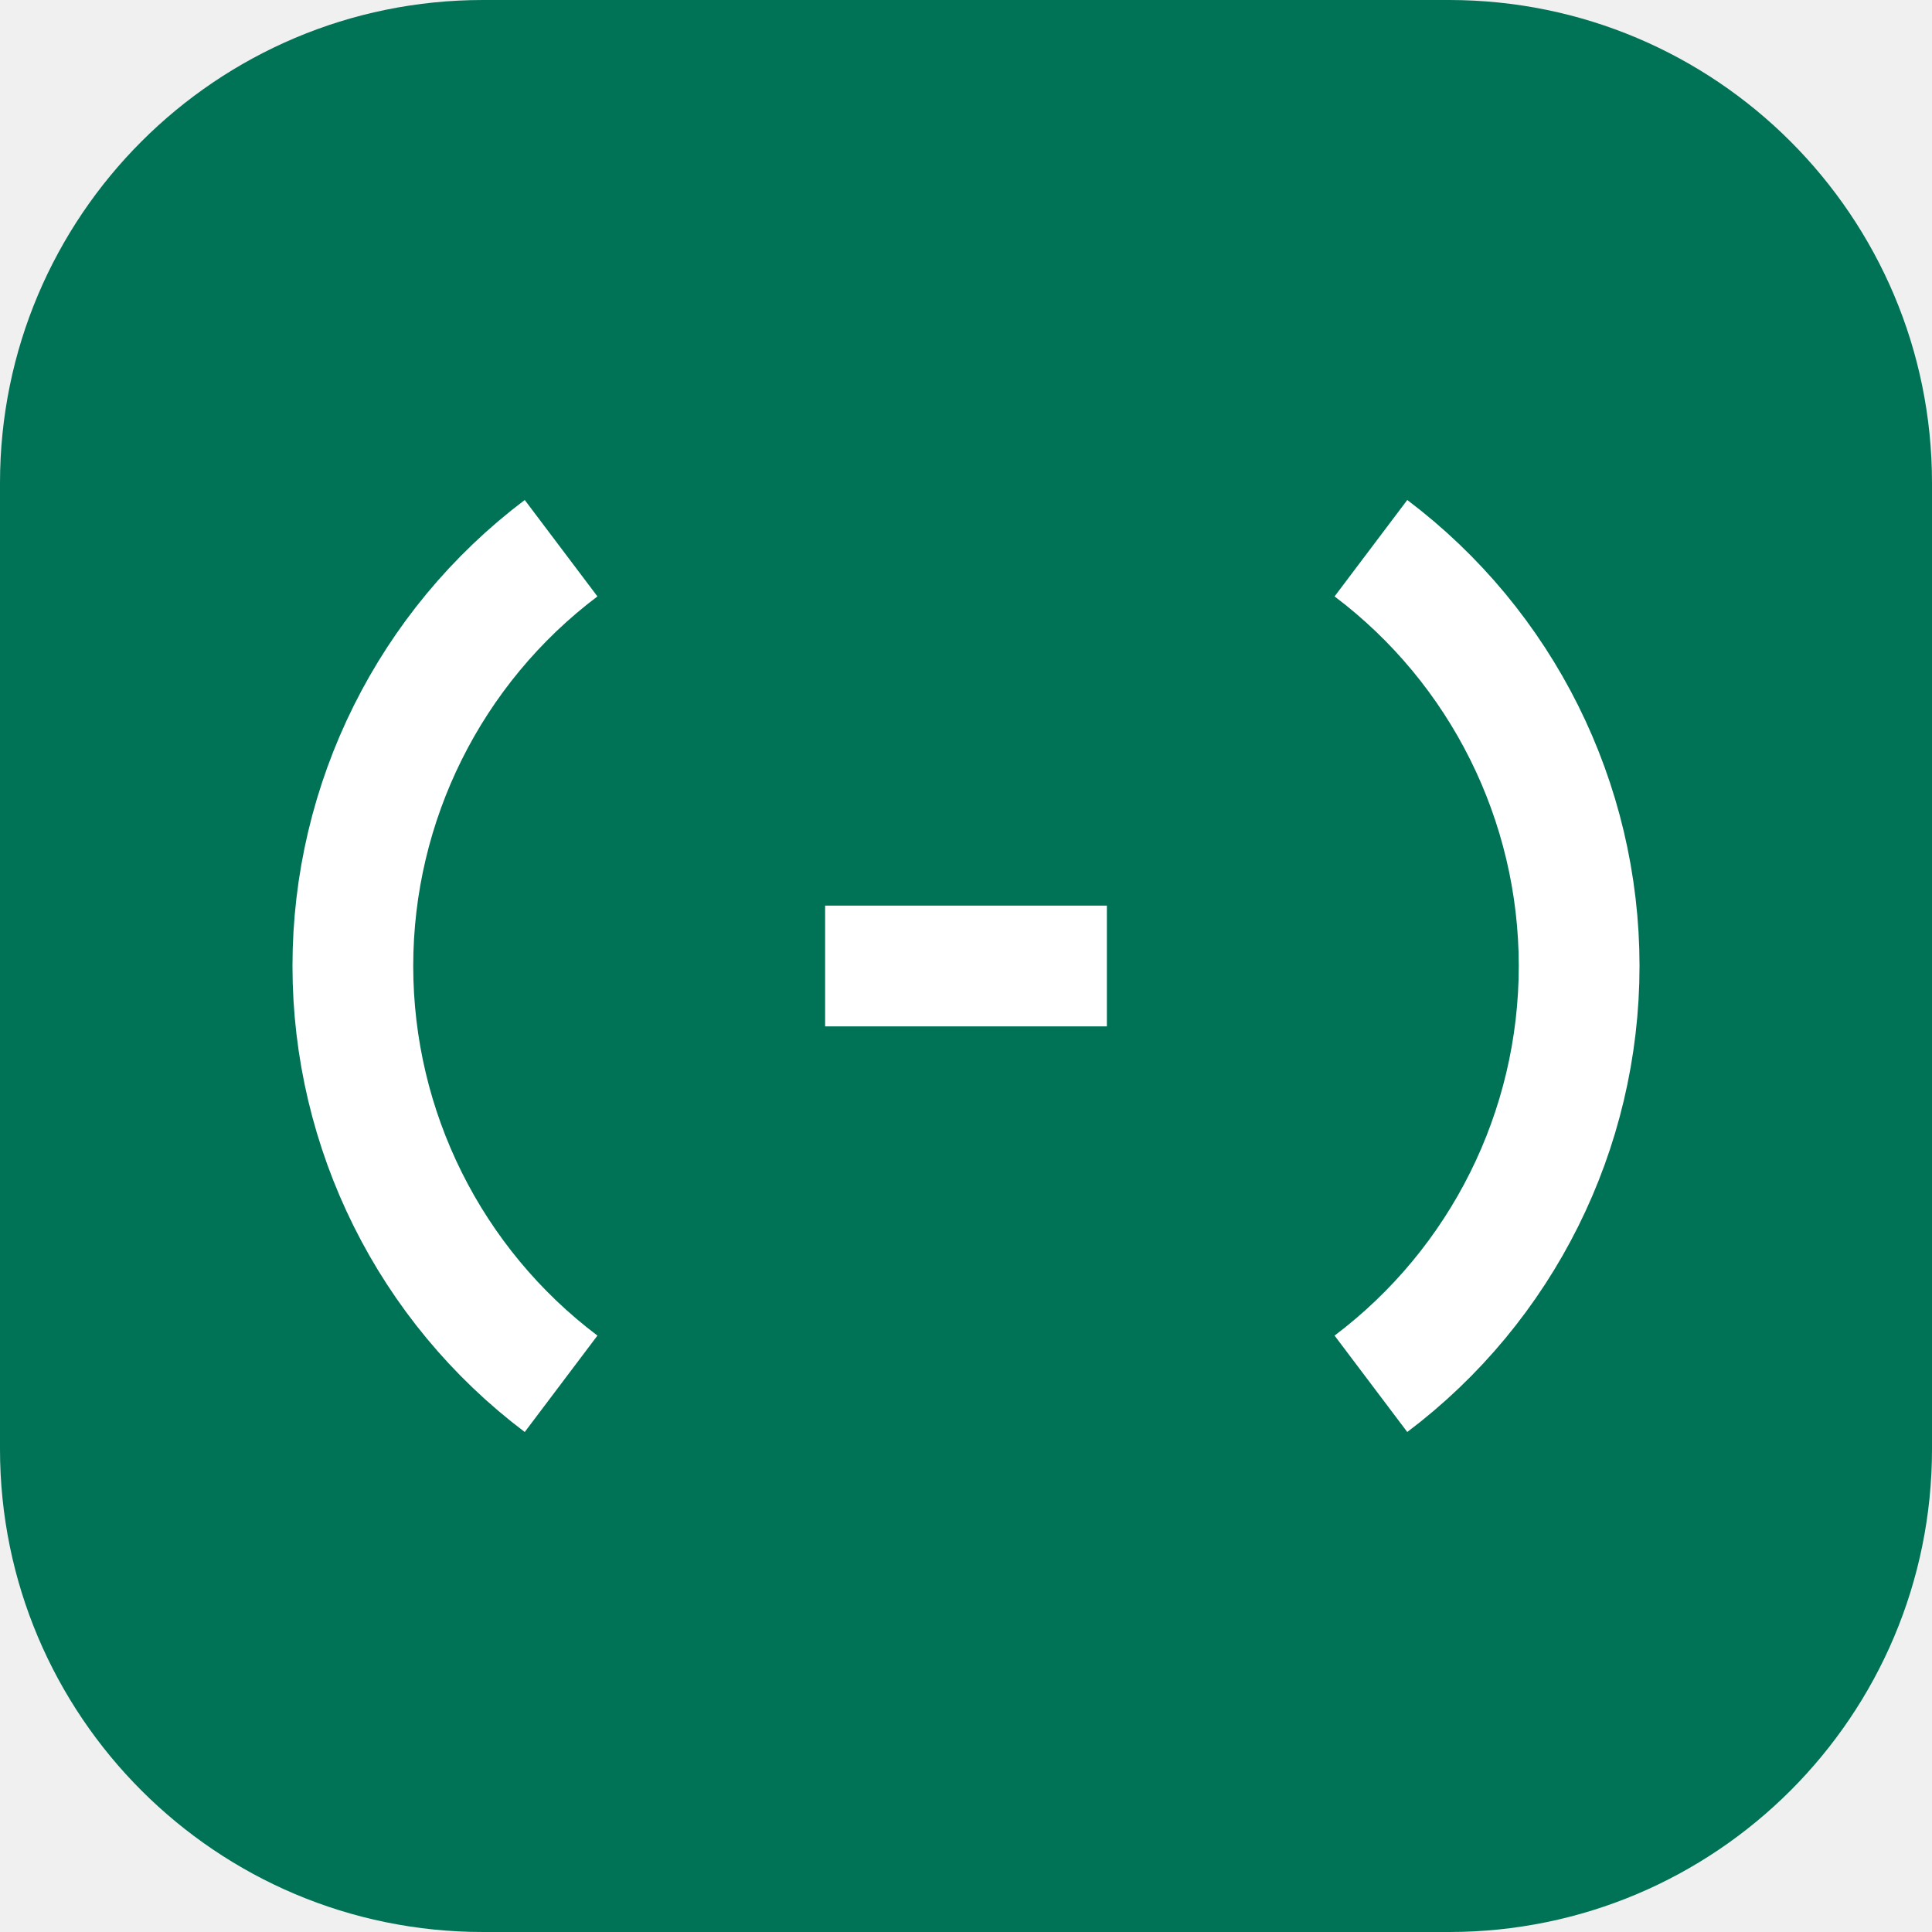
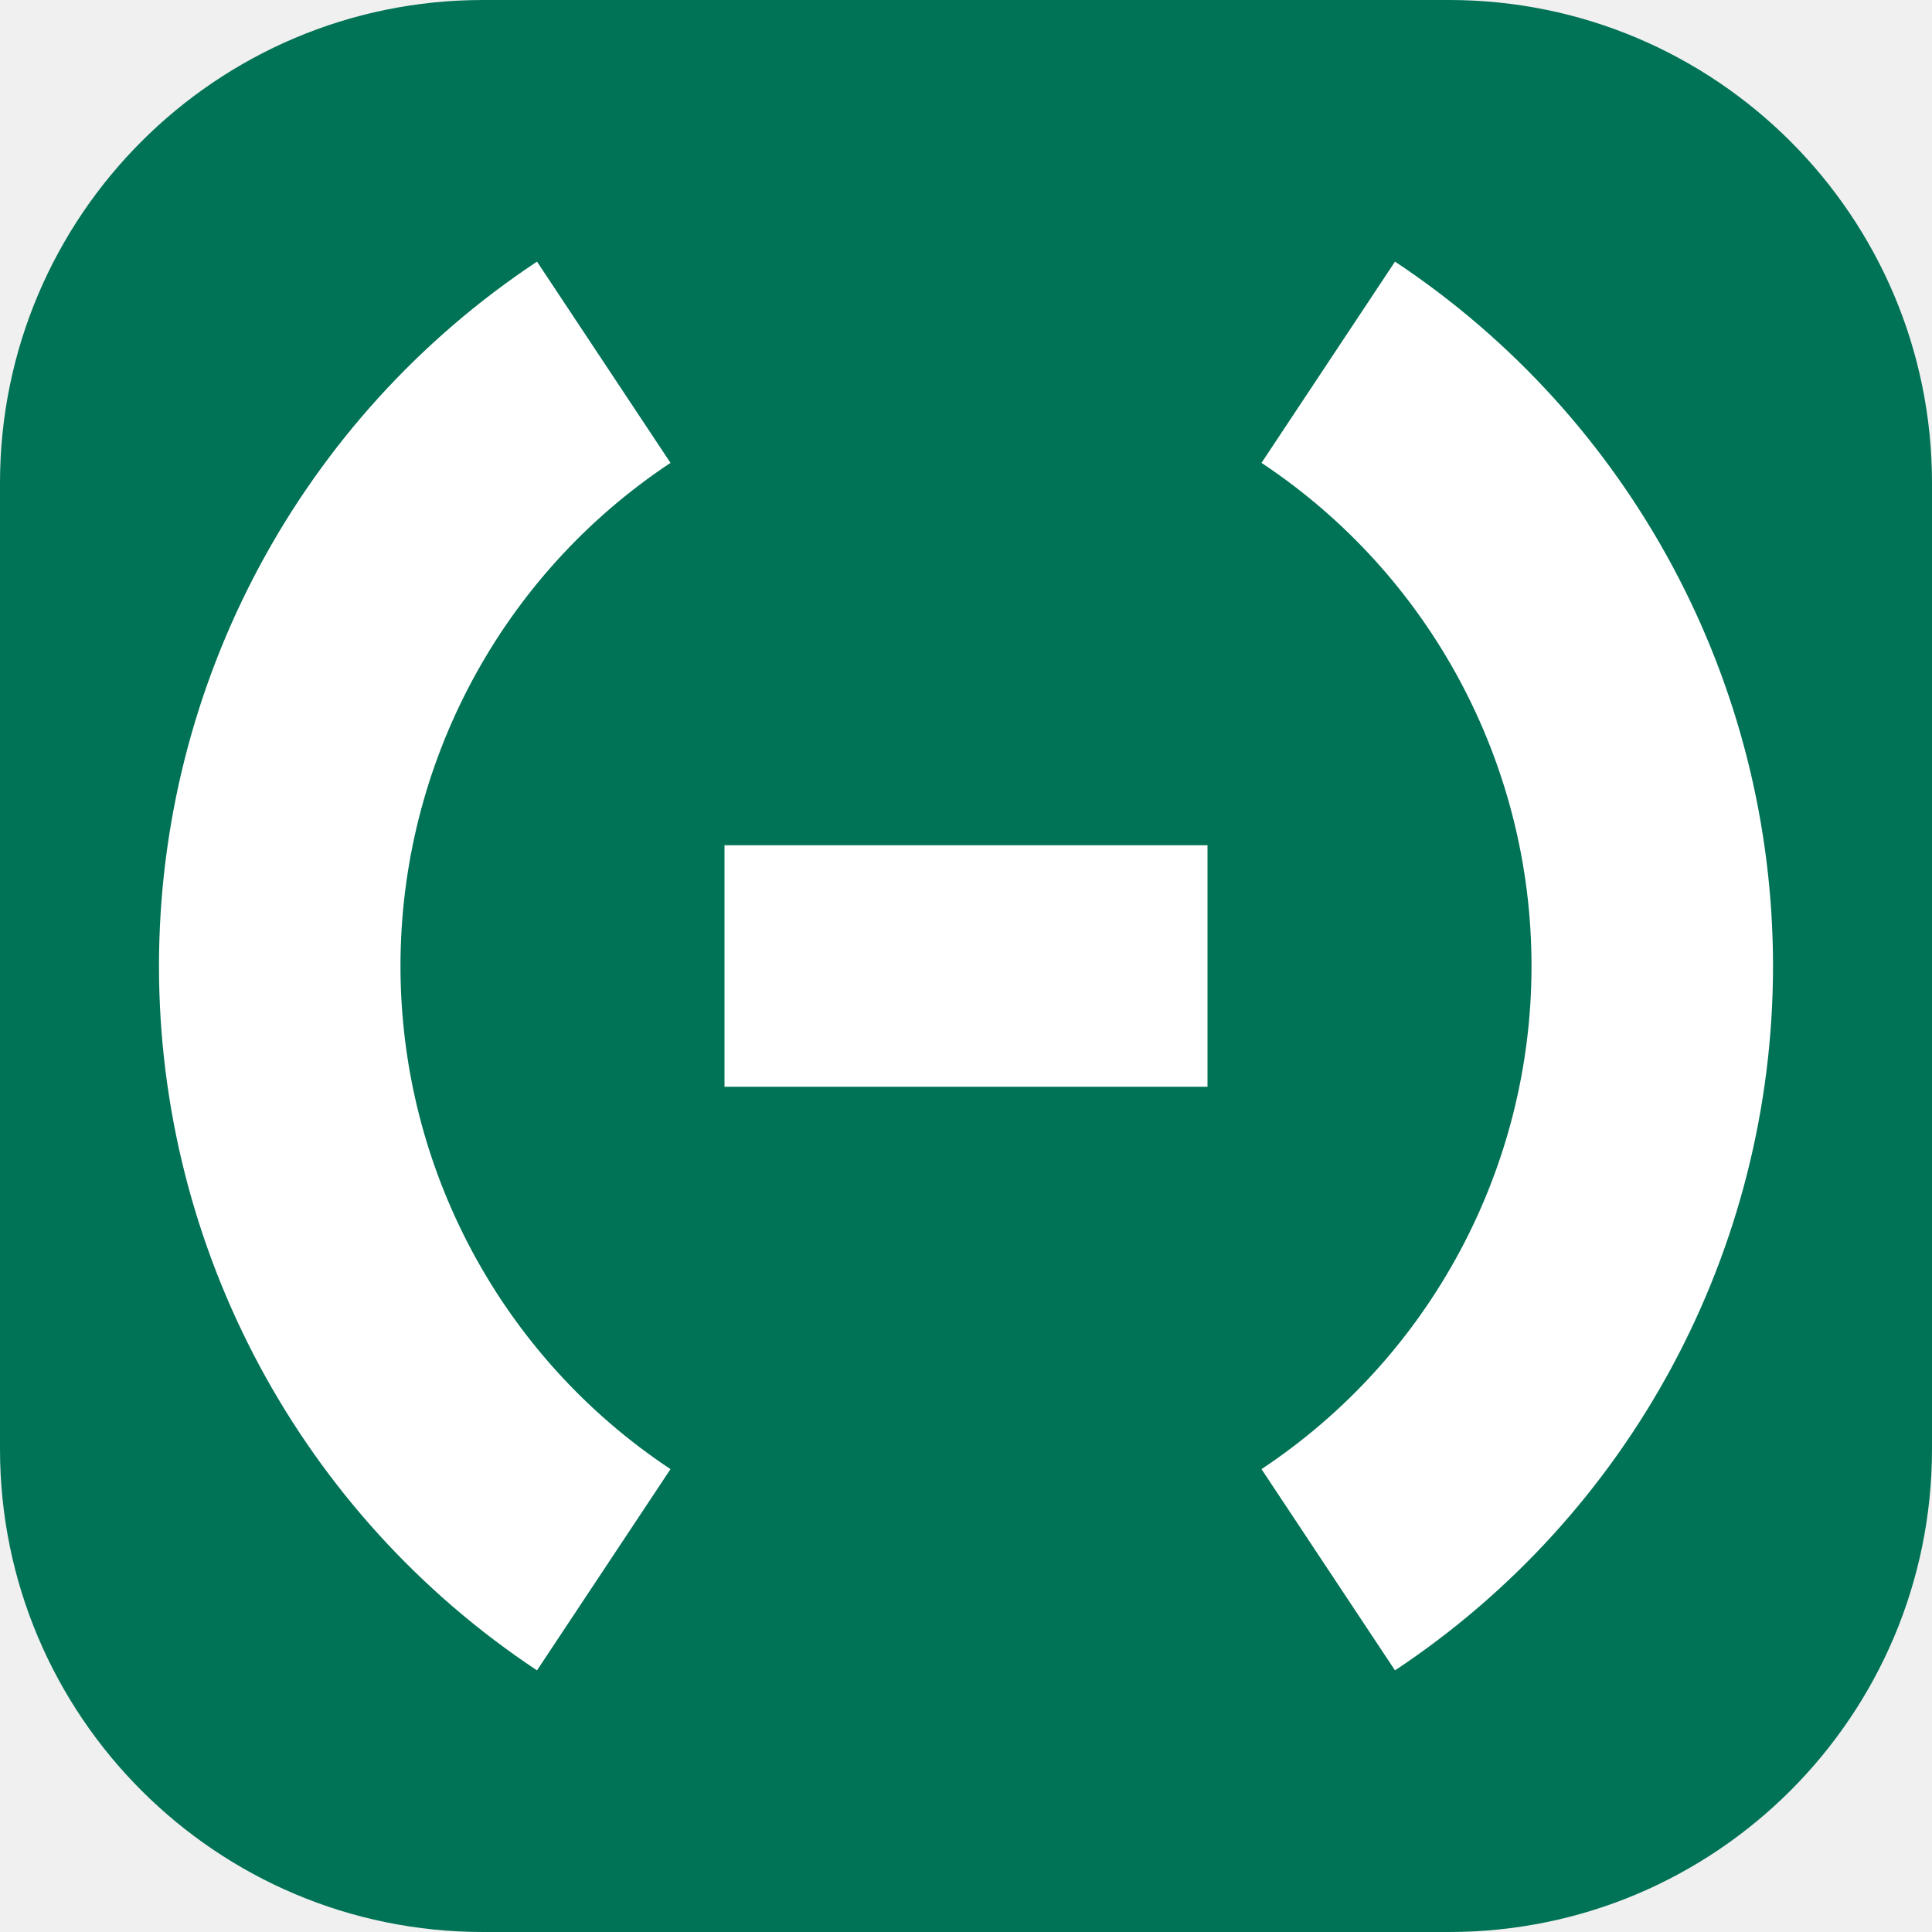
- <svg xmlns="http://www.w3.org/2000/svg" viewBox="0 0 24 24">
-   <rect width="24" height="24" rx="6" fill="#007255" />
-   <path d="M6.97 6.81A6.5 6.5 0 0 0 6.97 17.19M17.03 6.81A6.5 6.5 0 0 1 17.03 17.19M10.25 12h3.5" fill="none" stroke="#fff" stroke-width="1.5" stroke-linecap="butt" />
+ <svg xmlns="http://www.w3.org/2000/svg" viewBox="0 0 16 16">
+   <rect width="16" height="16" rx="4" fill="#007255" />
+   <path d="M5 3A6 6 0 0 0 5 13M11 3A6 6 0 0 1 11 13M6 8h4" fill="none" stroke="#fff" stroke-width="2" stroke-linecap="butt" />
</svg>
